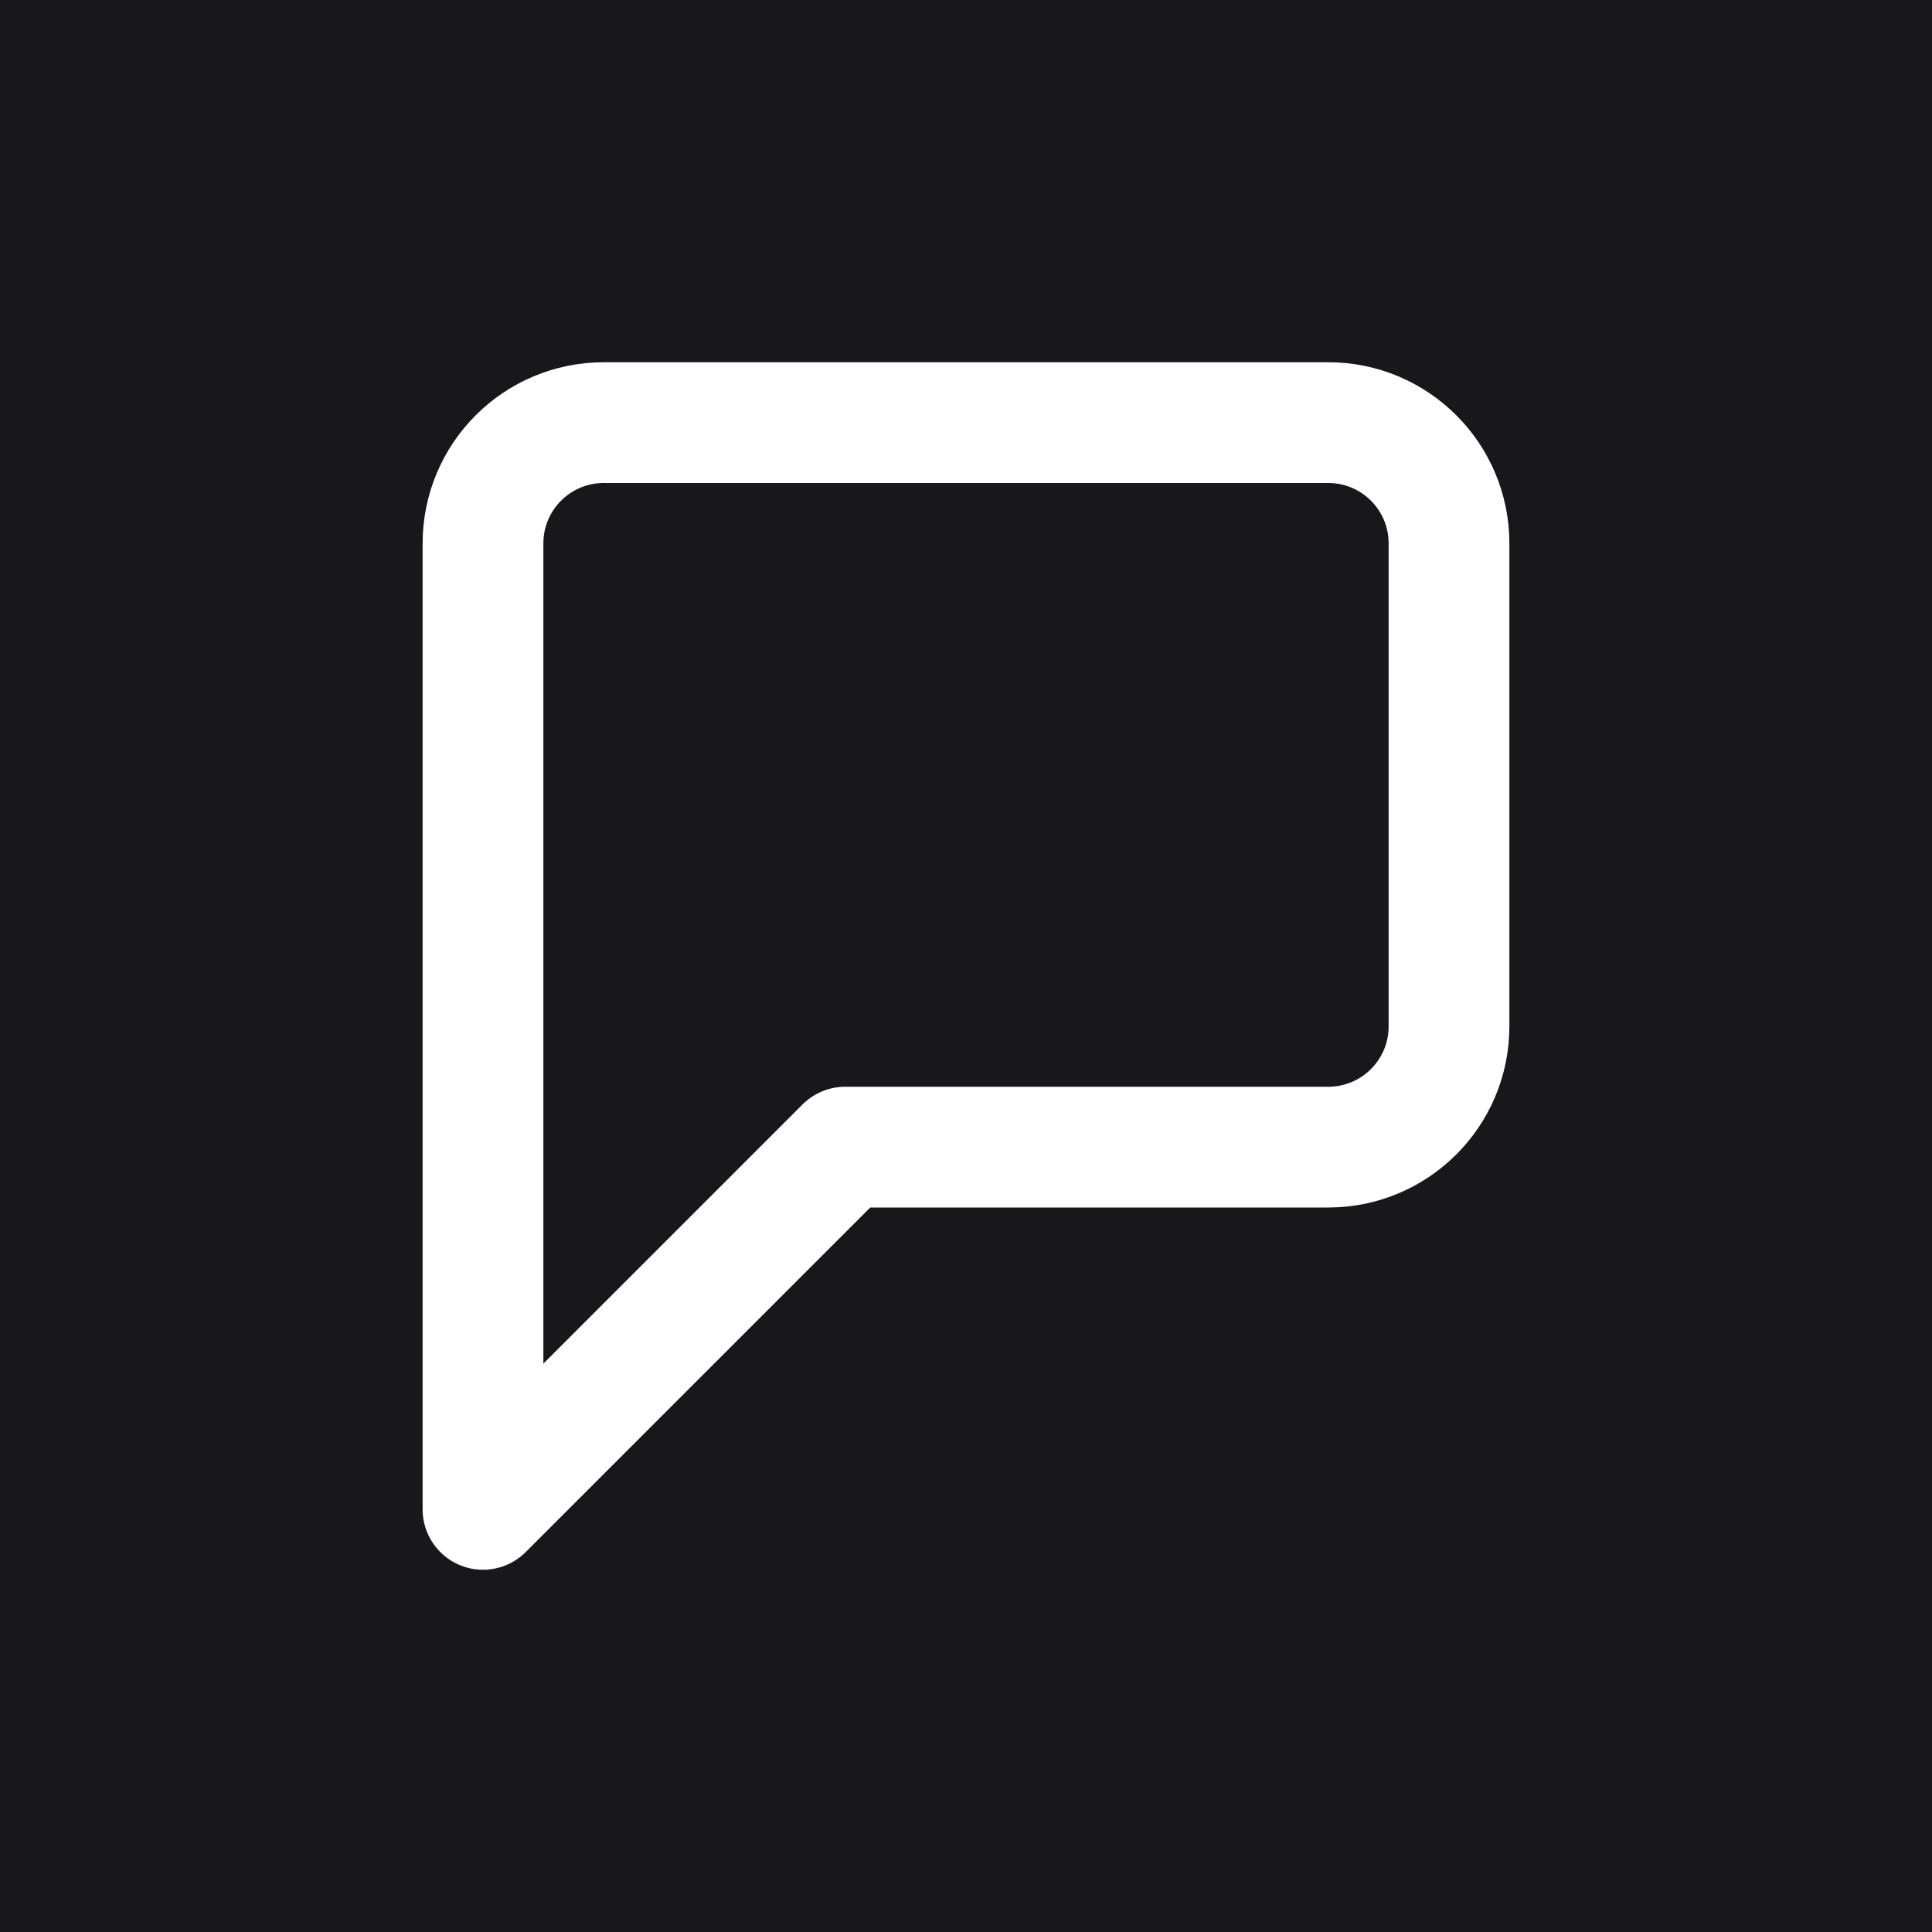
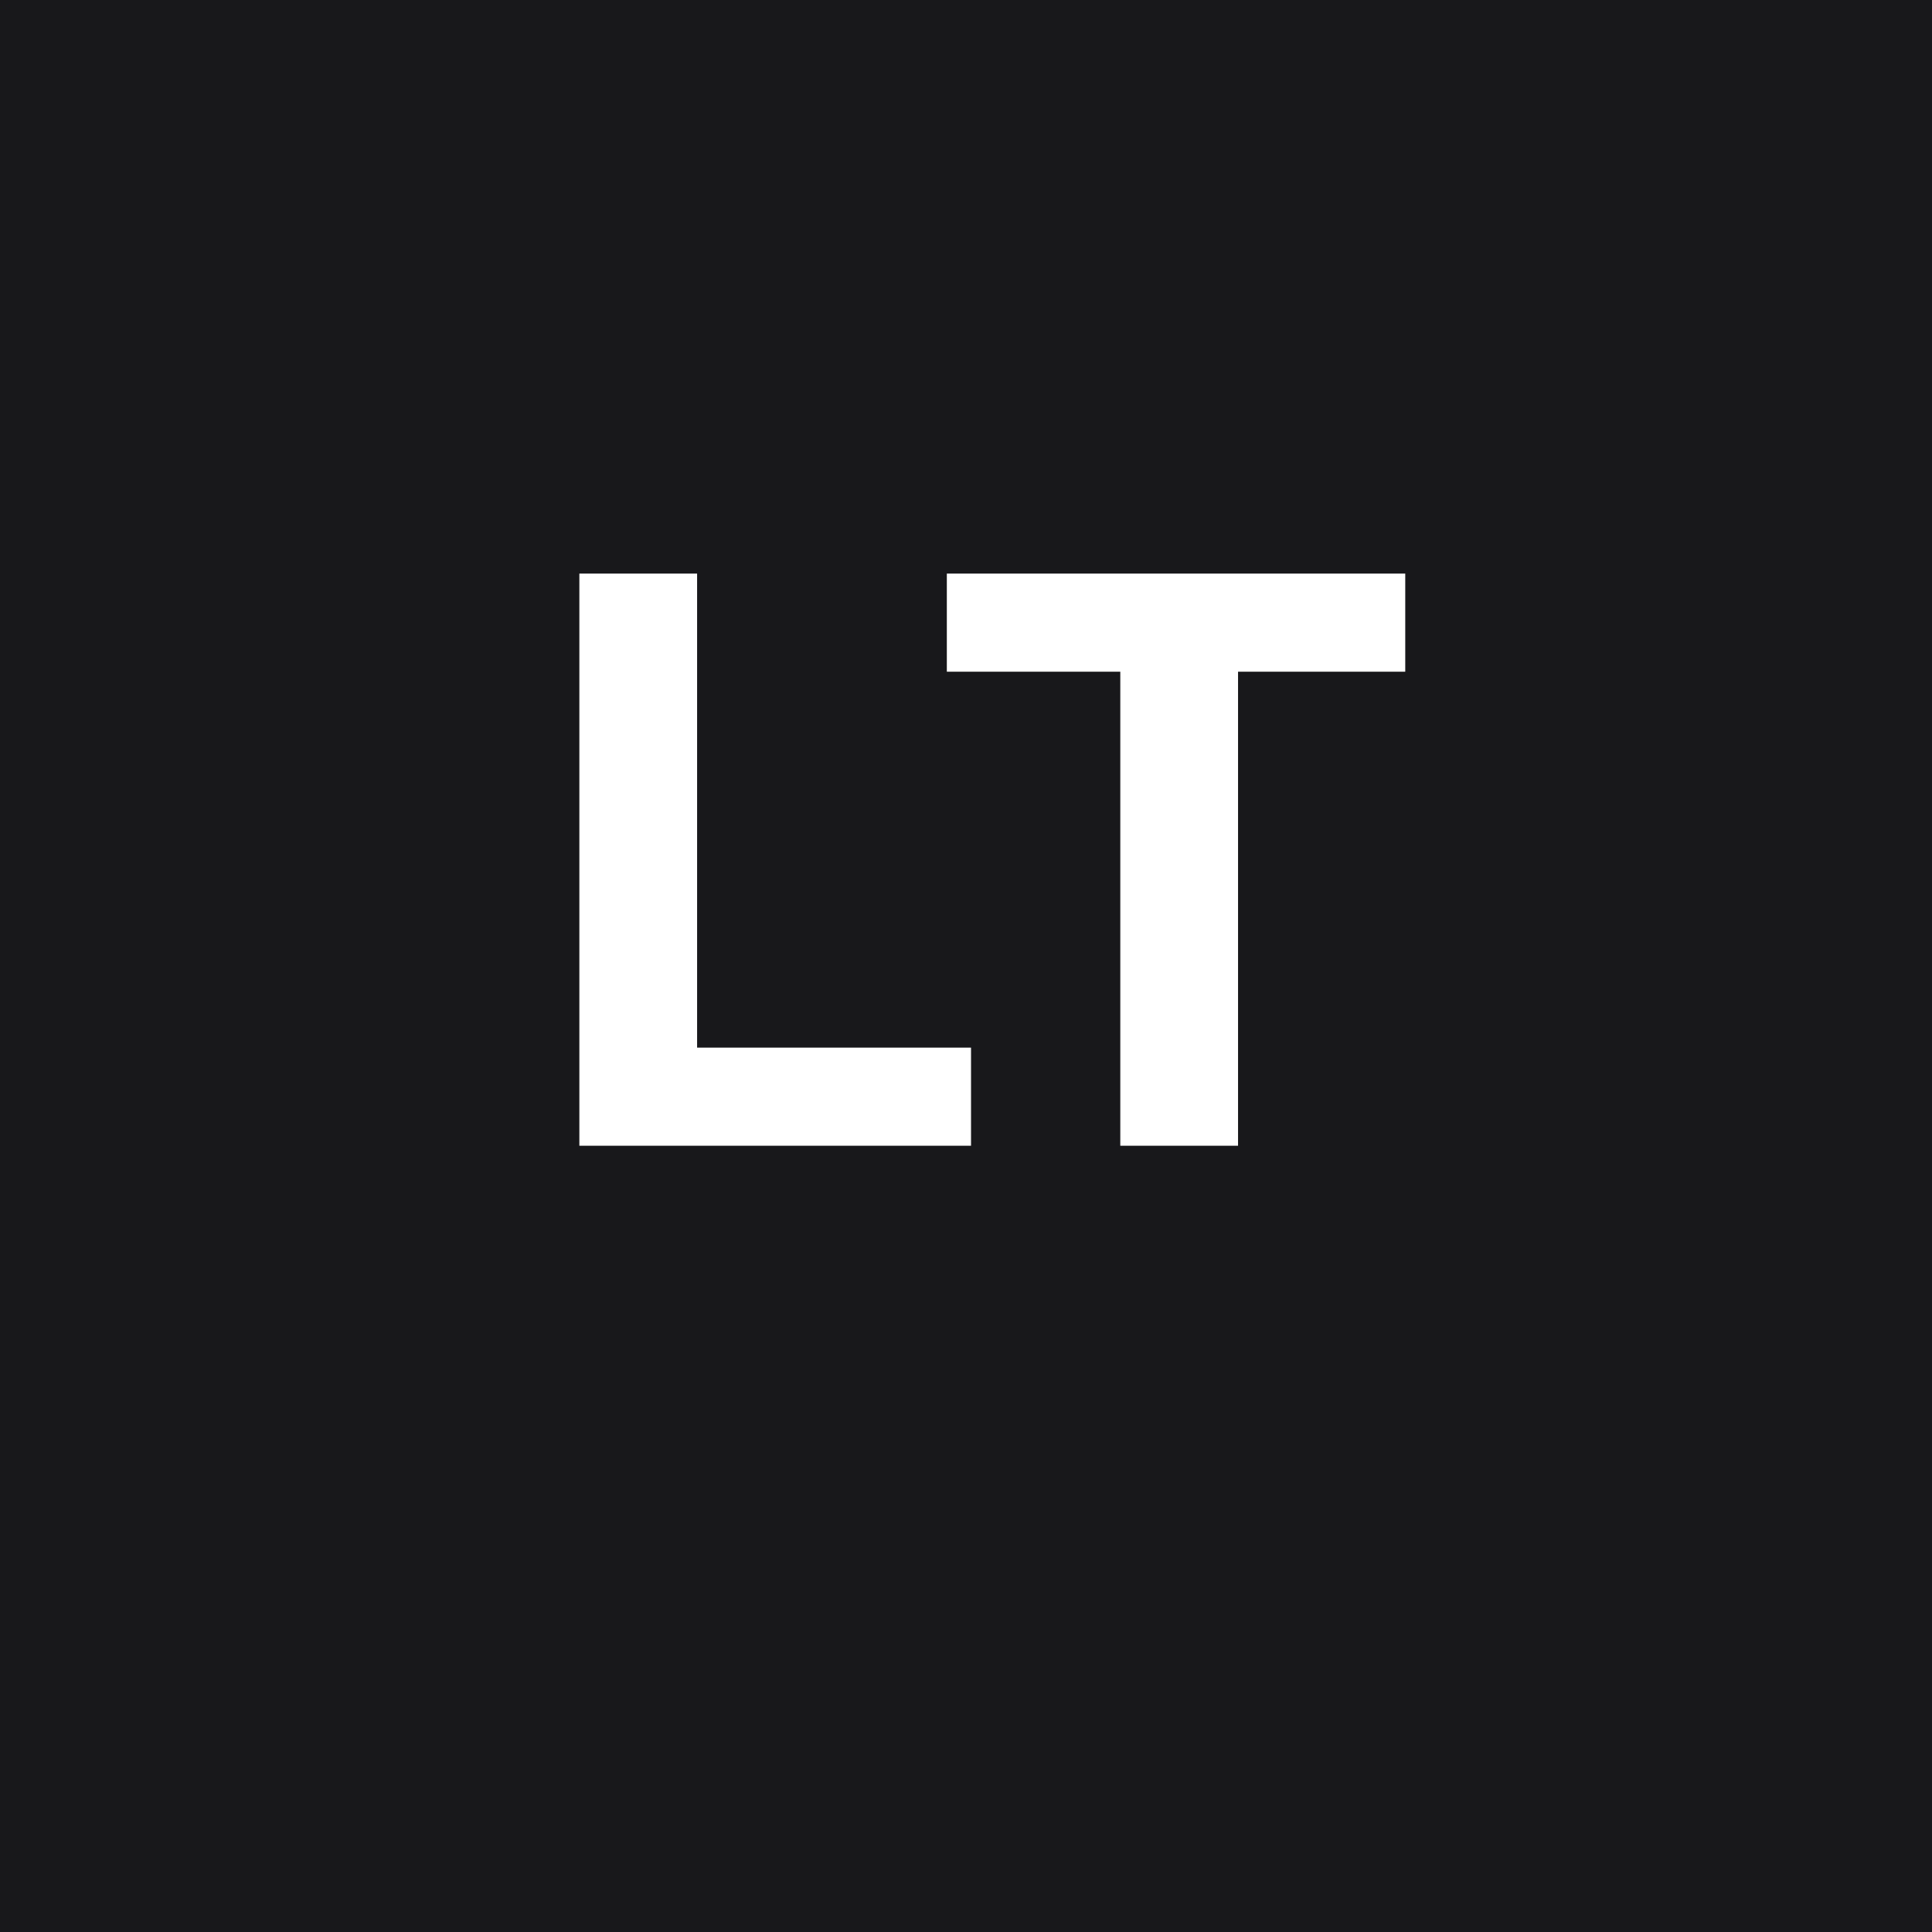
<svg xmlns="http://www.w3.org/2000/svg" width="512" height="512" viewBox="0 0 512 512" fill="none">
  <rect width="512" height="512" fill="hsl(240 5.9% 10%)" />
-   <path d="M128 144C128 126.327 142.327 112 160 112H352C369.673 112 384 126.327 384 144V272C384 289.673 369.673 304 352 304H224L128 400V144Z" stroke="white" stroke-width="32" stroke-linecap="round" stroke-linejoin="round" fill="none" />
+   <text x="256" y="256" text-anchor="middle" dominant-baseline="central" font-family="Encode Sans, -apple-system, Helvetica, Arial, sans-serif" font-size="208" font-weight="700" fill="#ffffff" letter-spacing="4">LT</text>
</svg>
